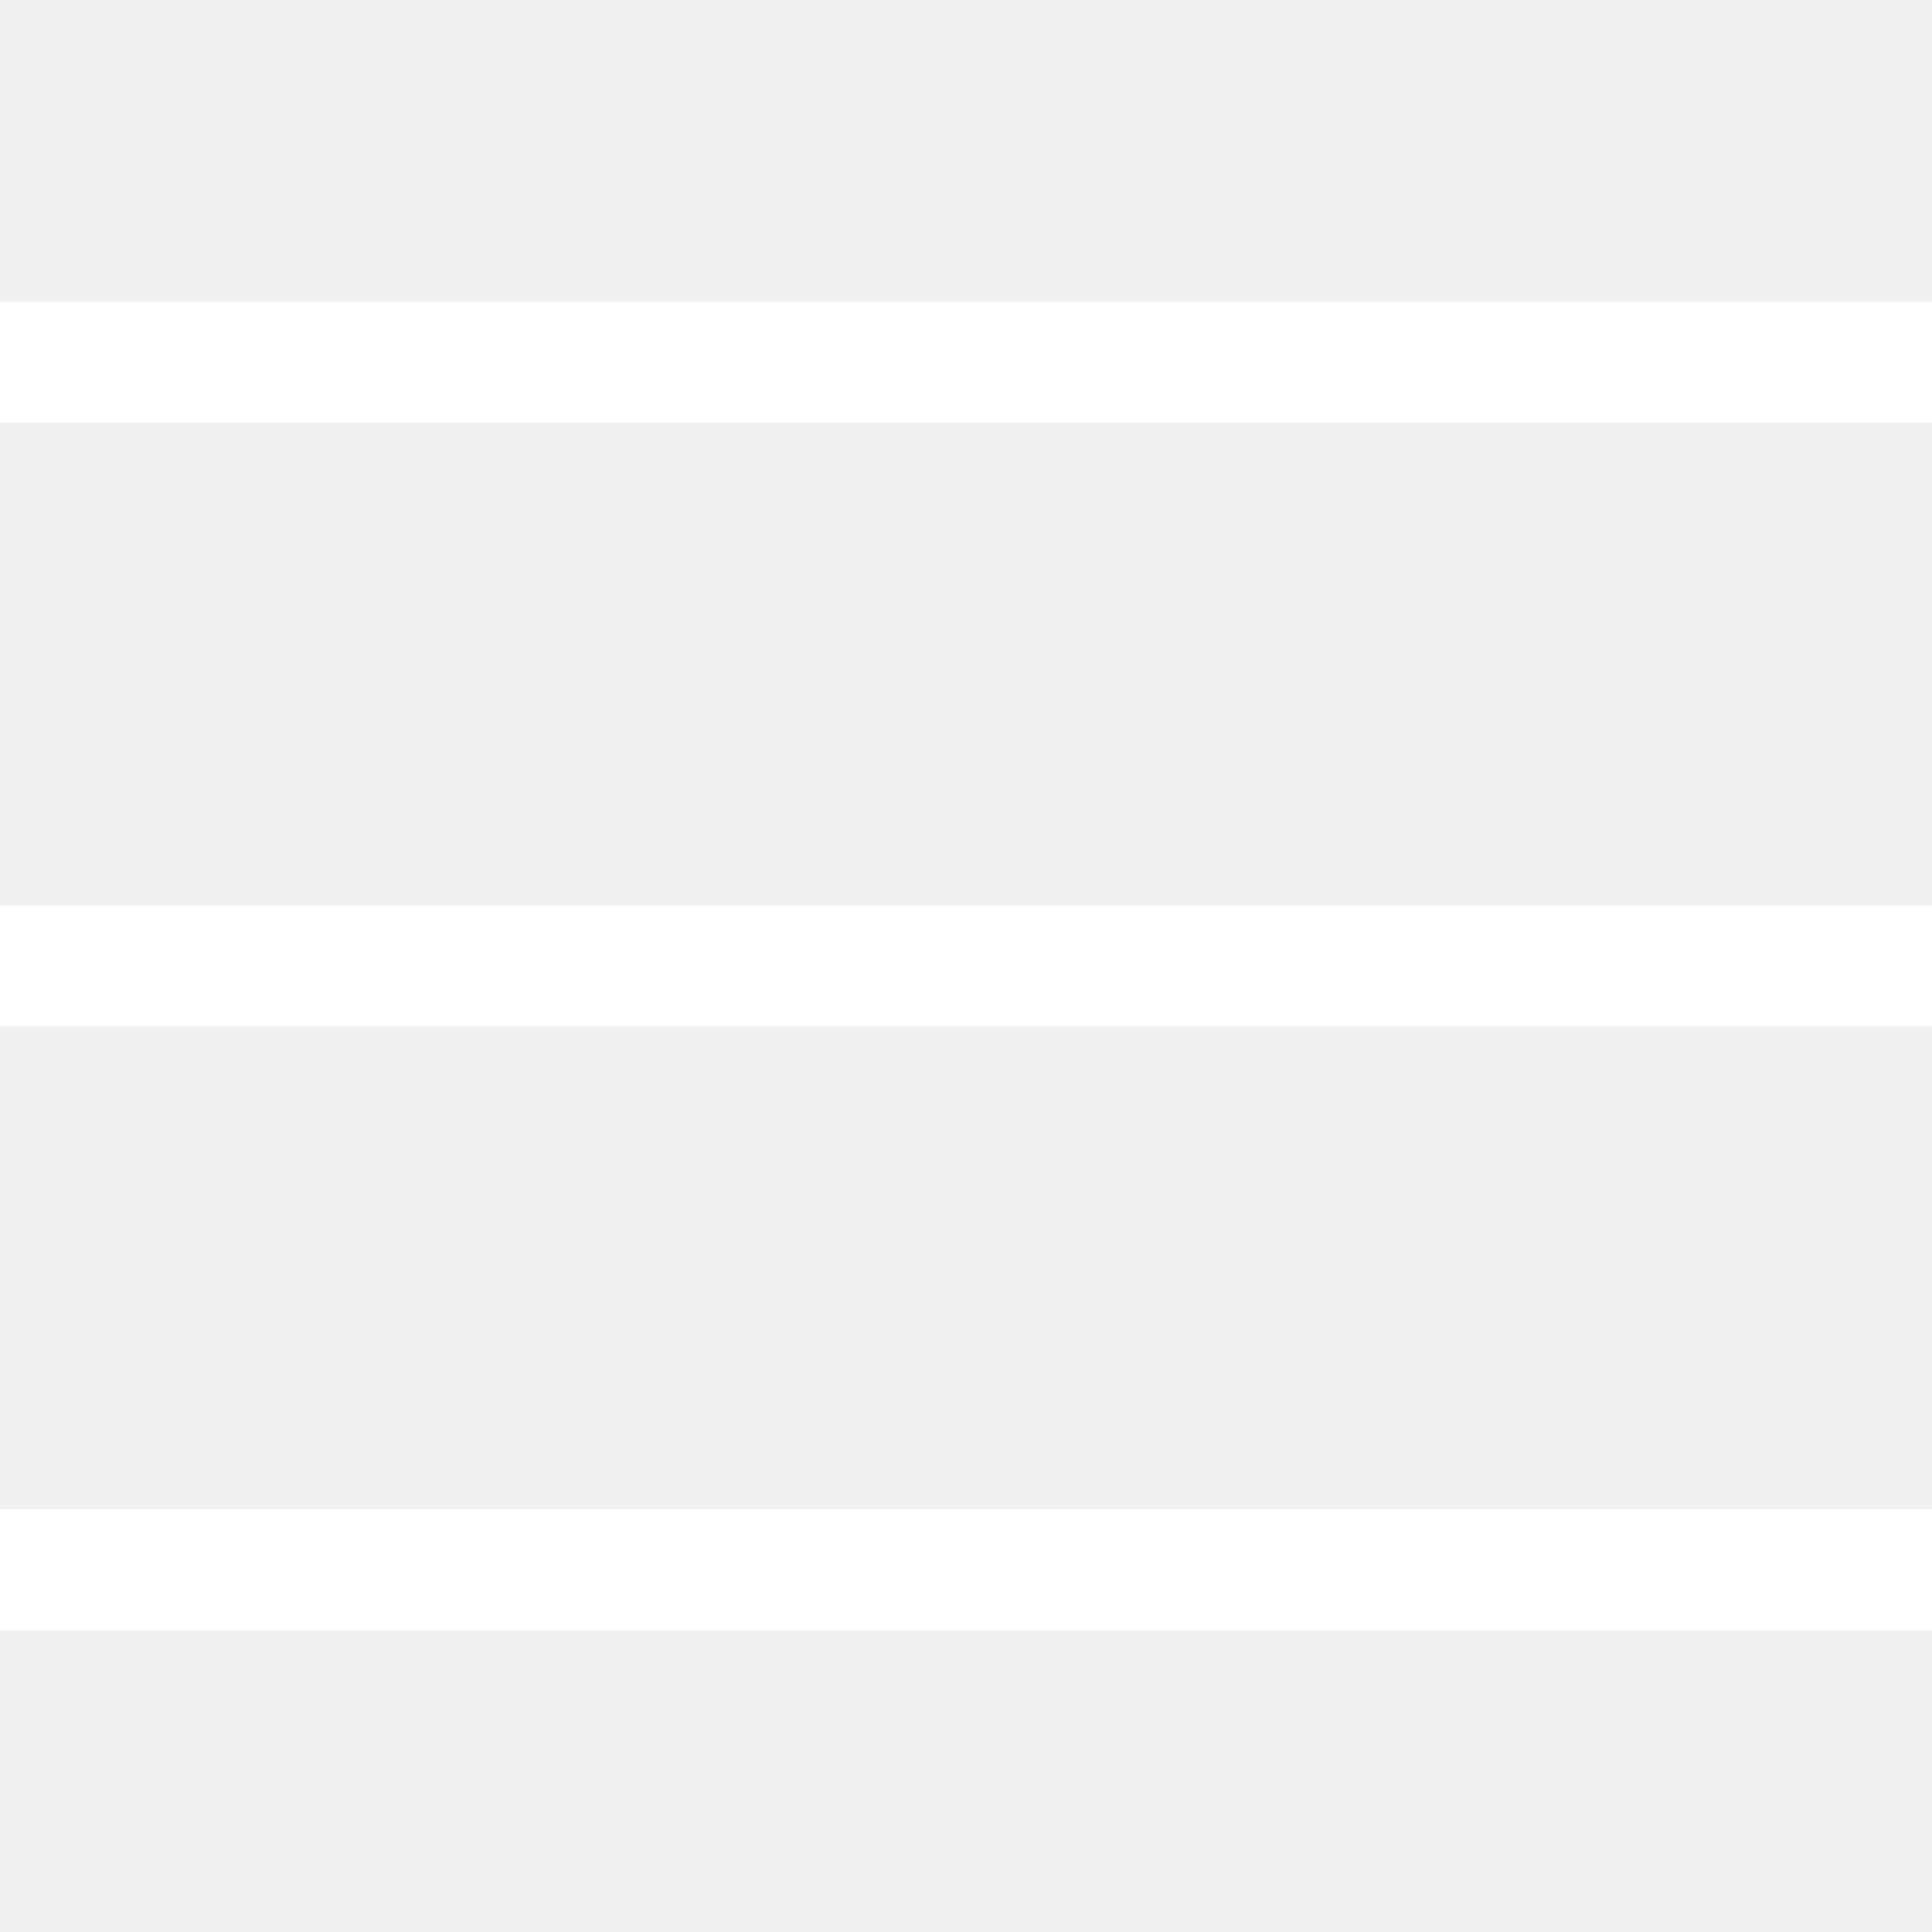
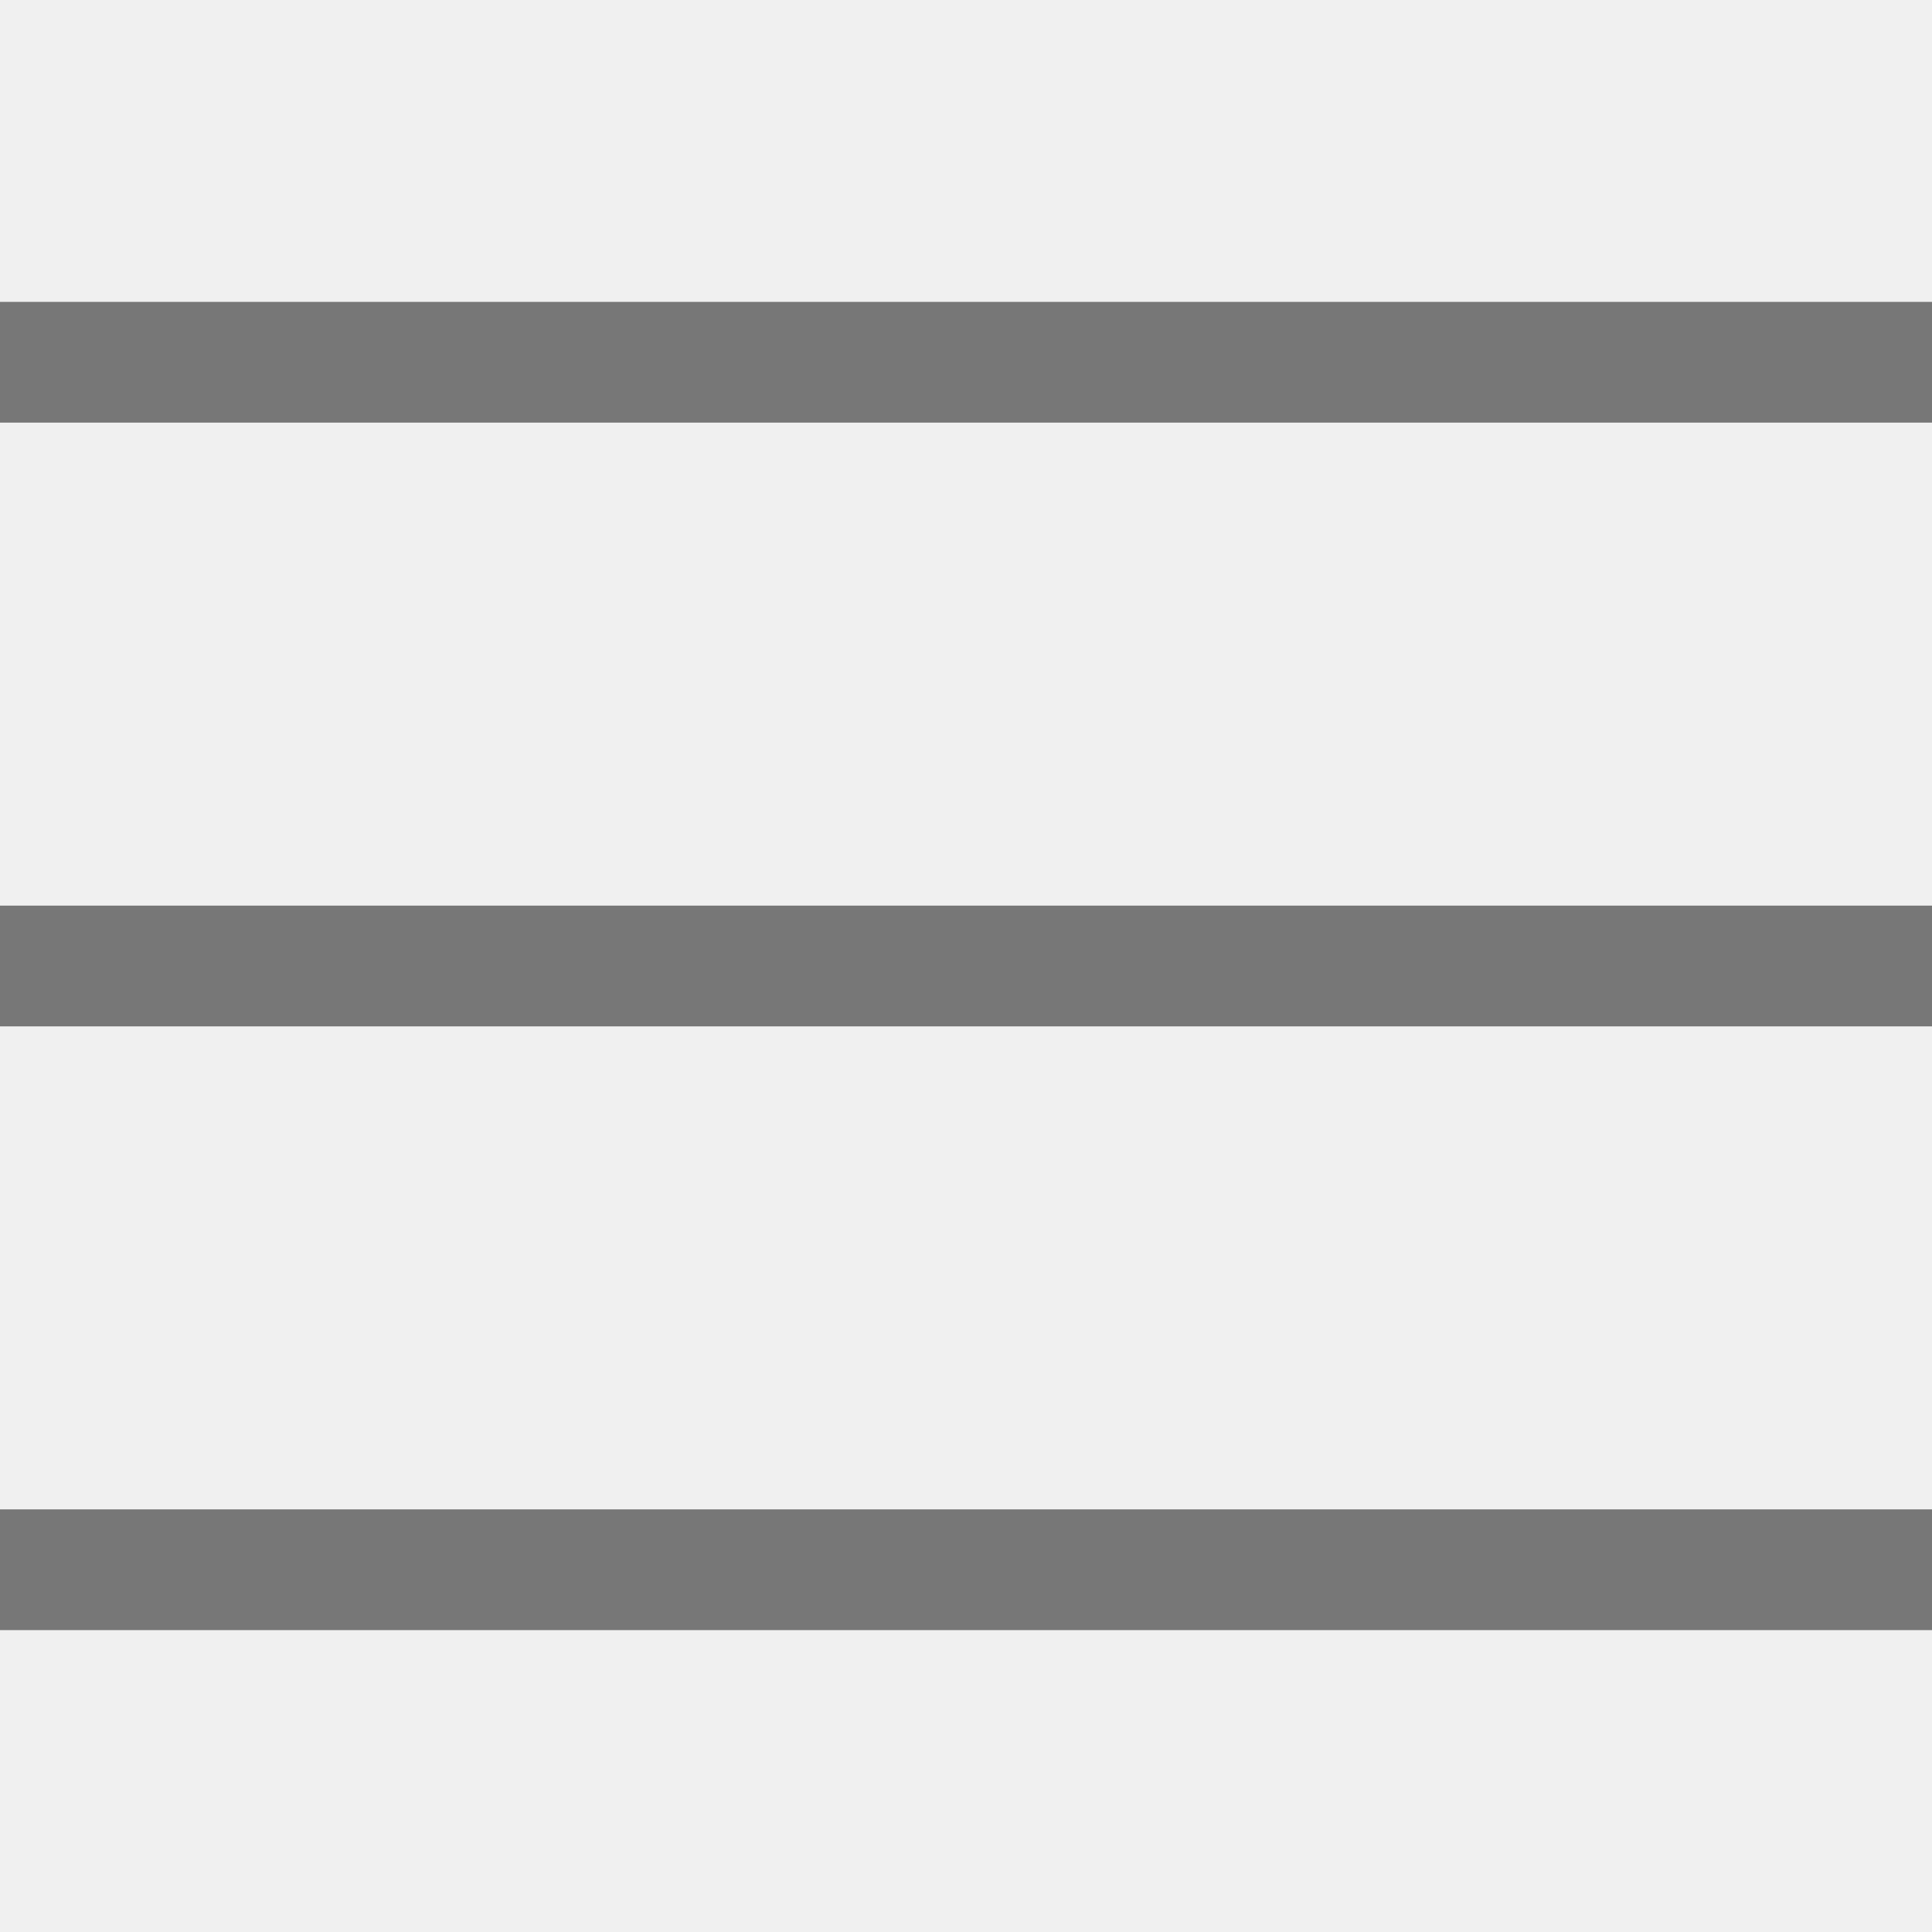
<svg xmlns="http://www.w3.org/2000/svg" zoomAndPan="disable" x="0px" y="0px" width="16px" height="16px" viewBox="0 0 16 16">
  <style type="text/css">
		line {
- 			stroke: #ffffff;
+ 			stroke: #777777;
			stroke-width: 1px;
		}
    </style>
  <line x1="0" y1="3" x2="16" y2="3" />
  <line x1="0" y1="8" x2="16" y2="8" />
  <line x1="0" y1="13" x2="16" y2="13" />
</svg>
